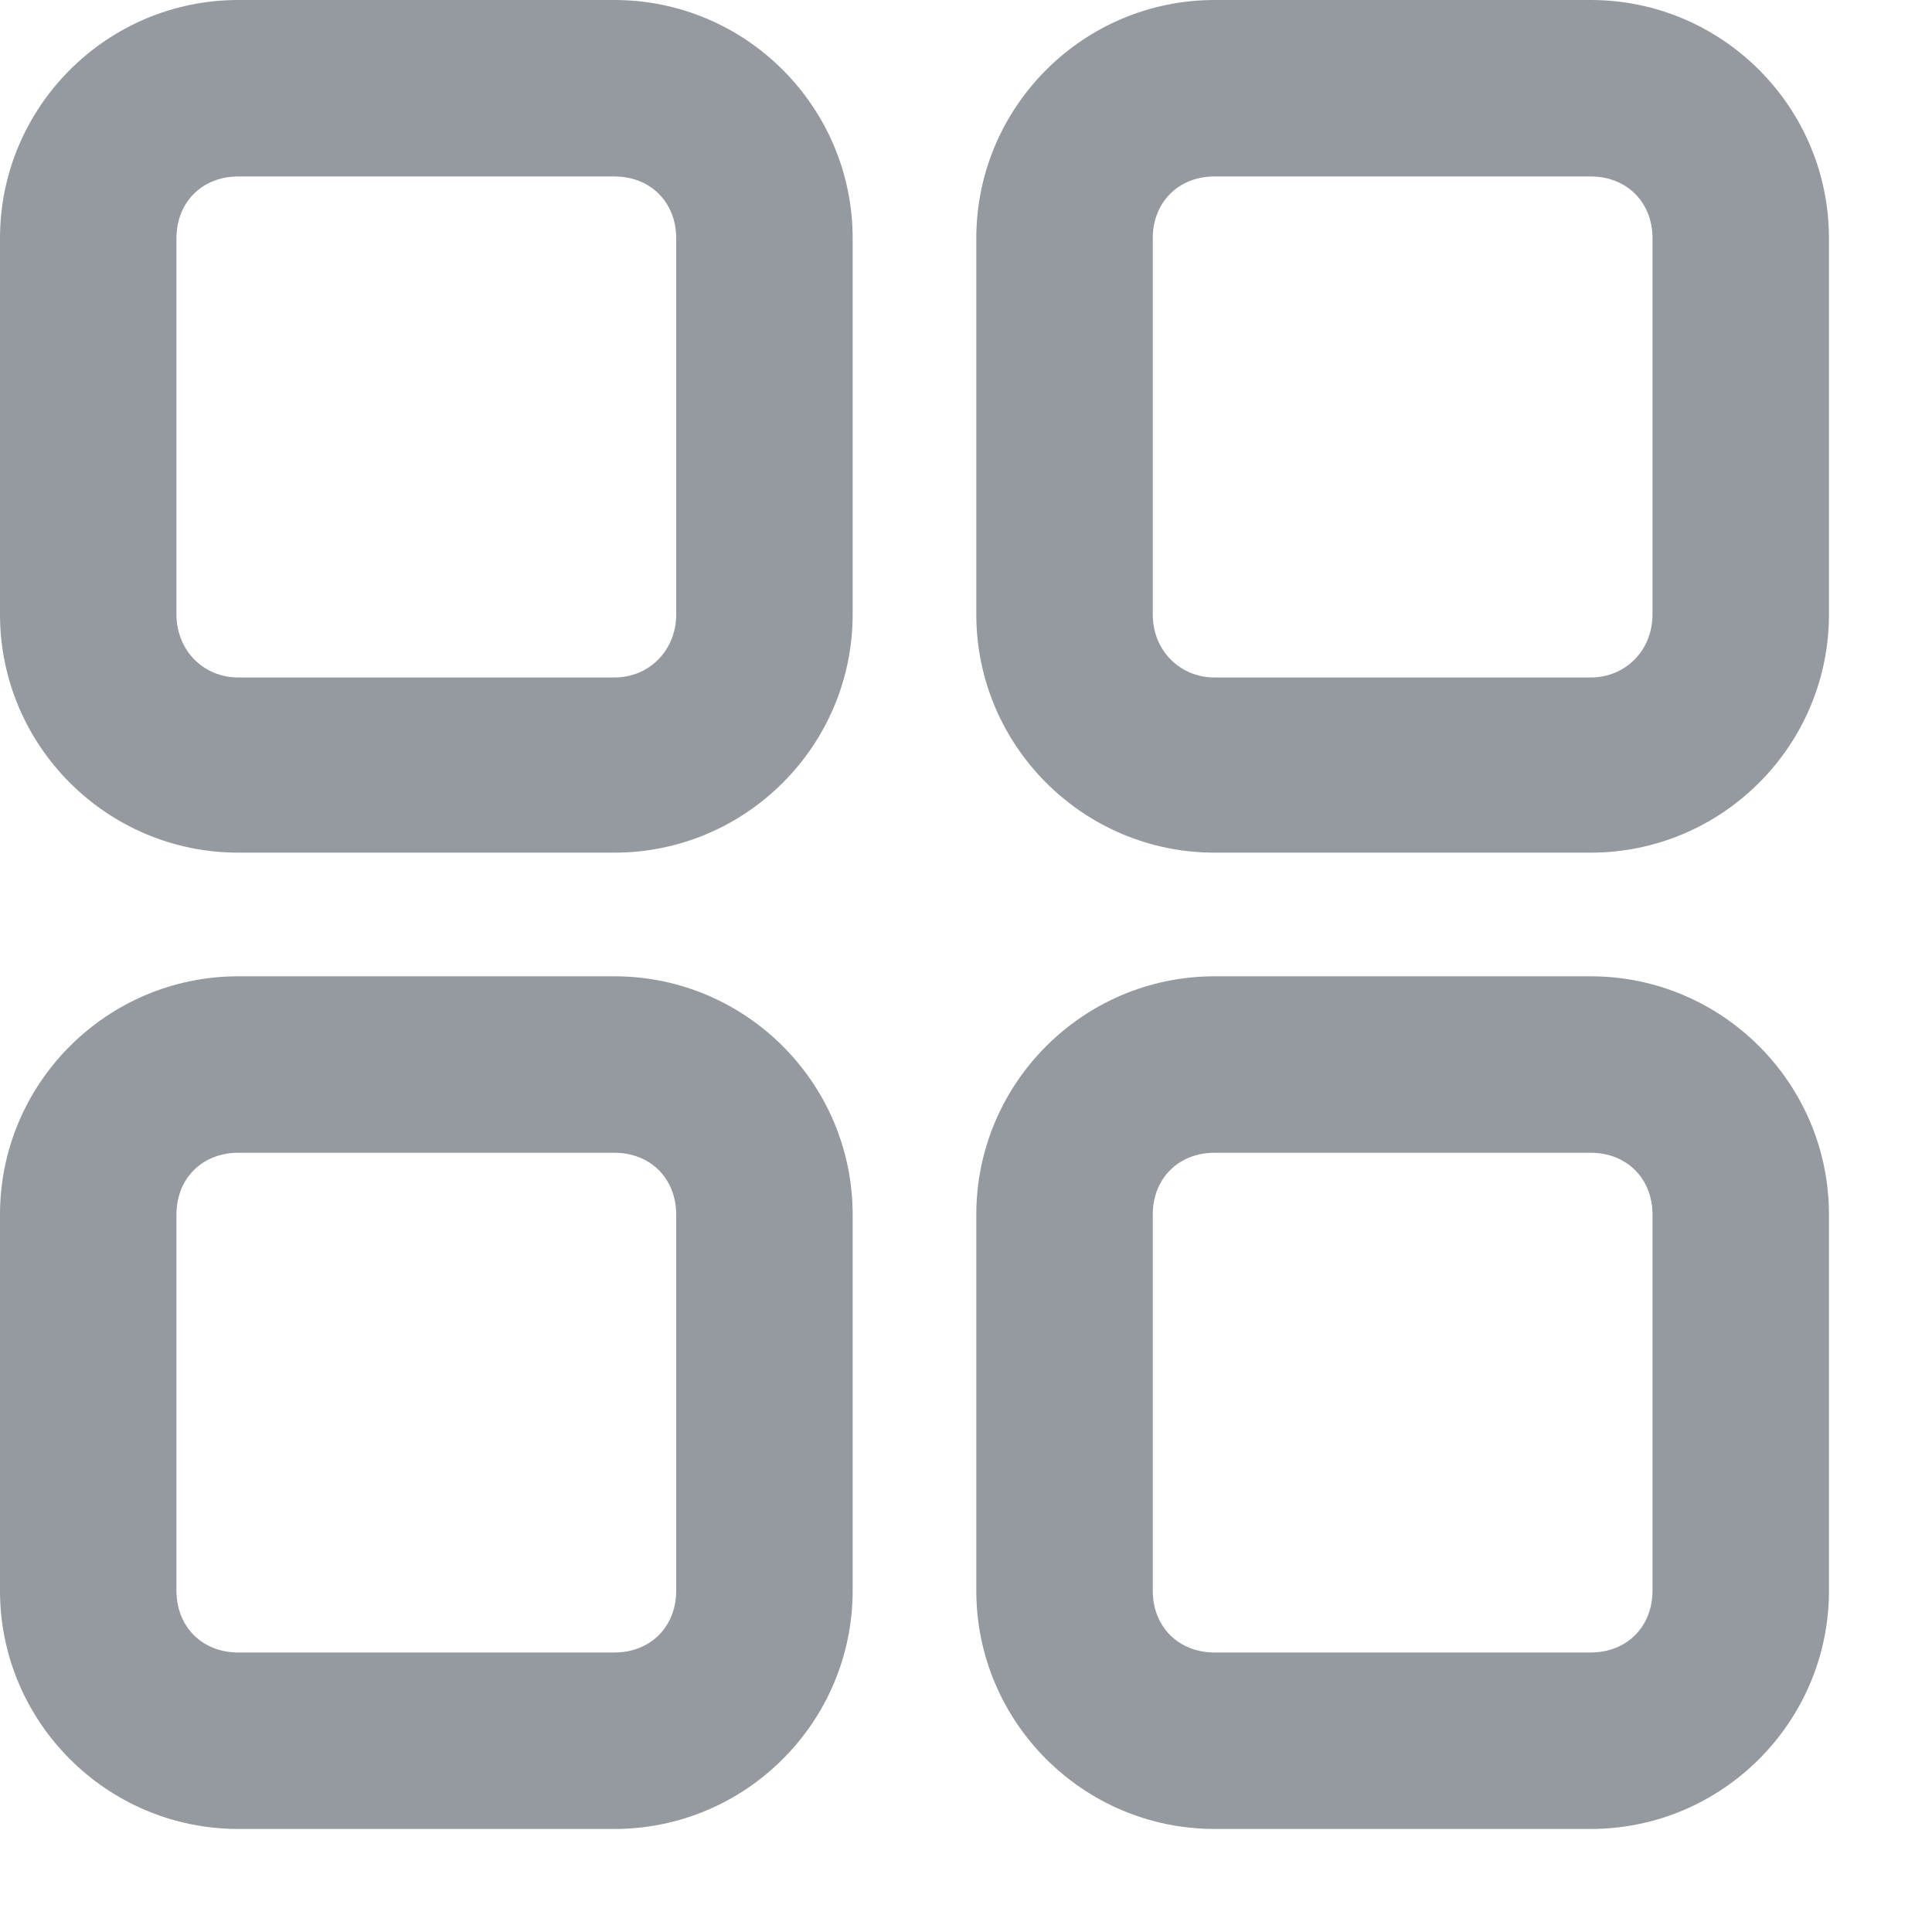
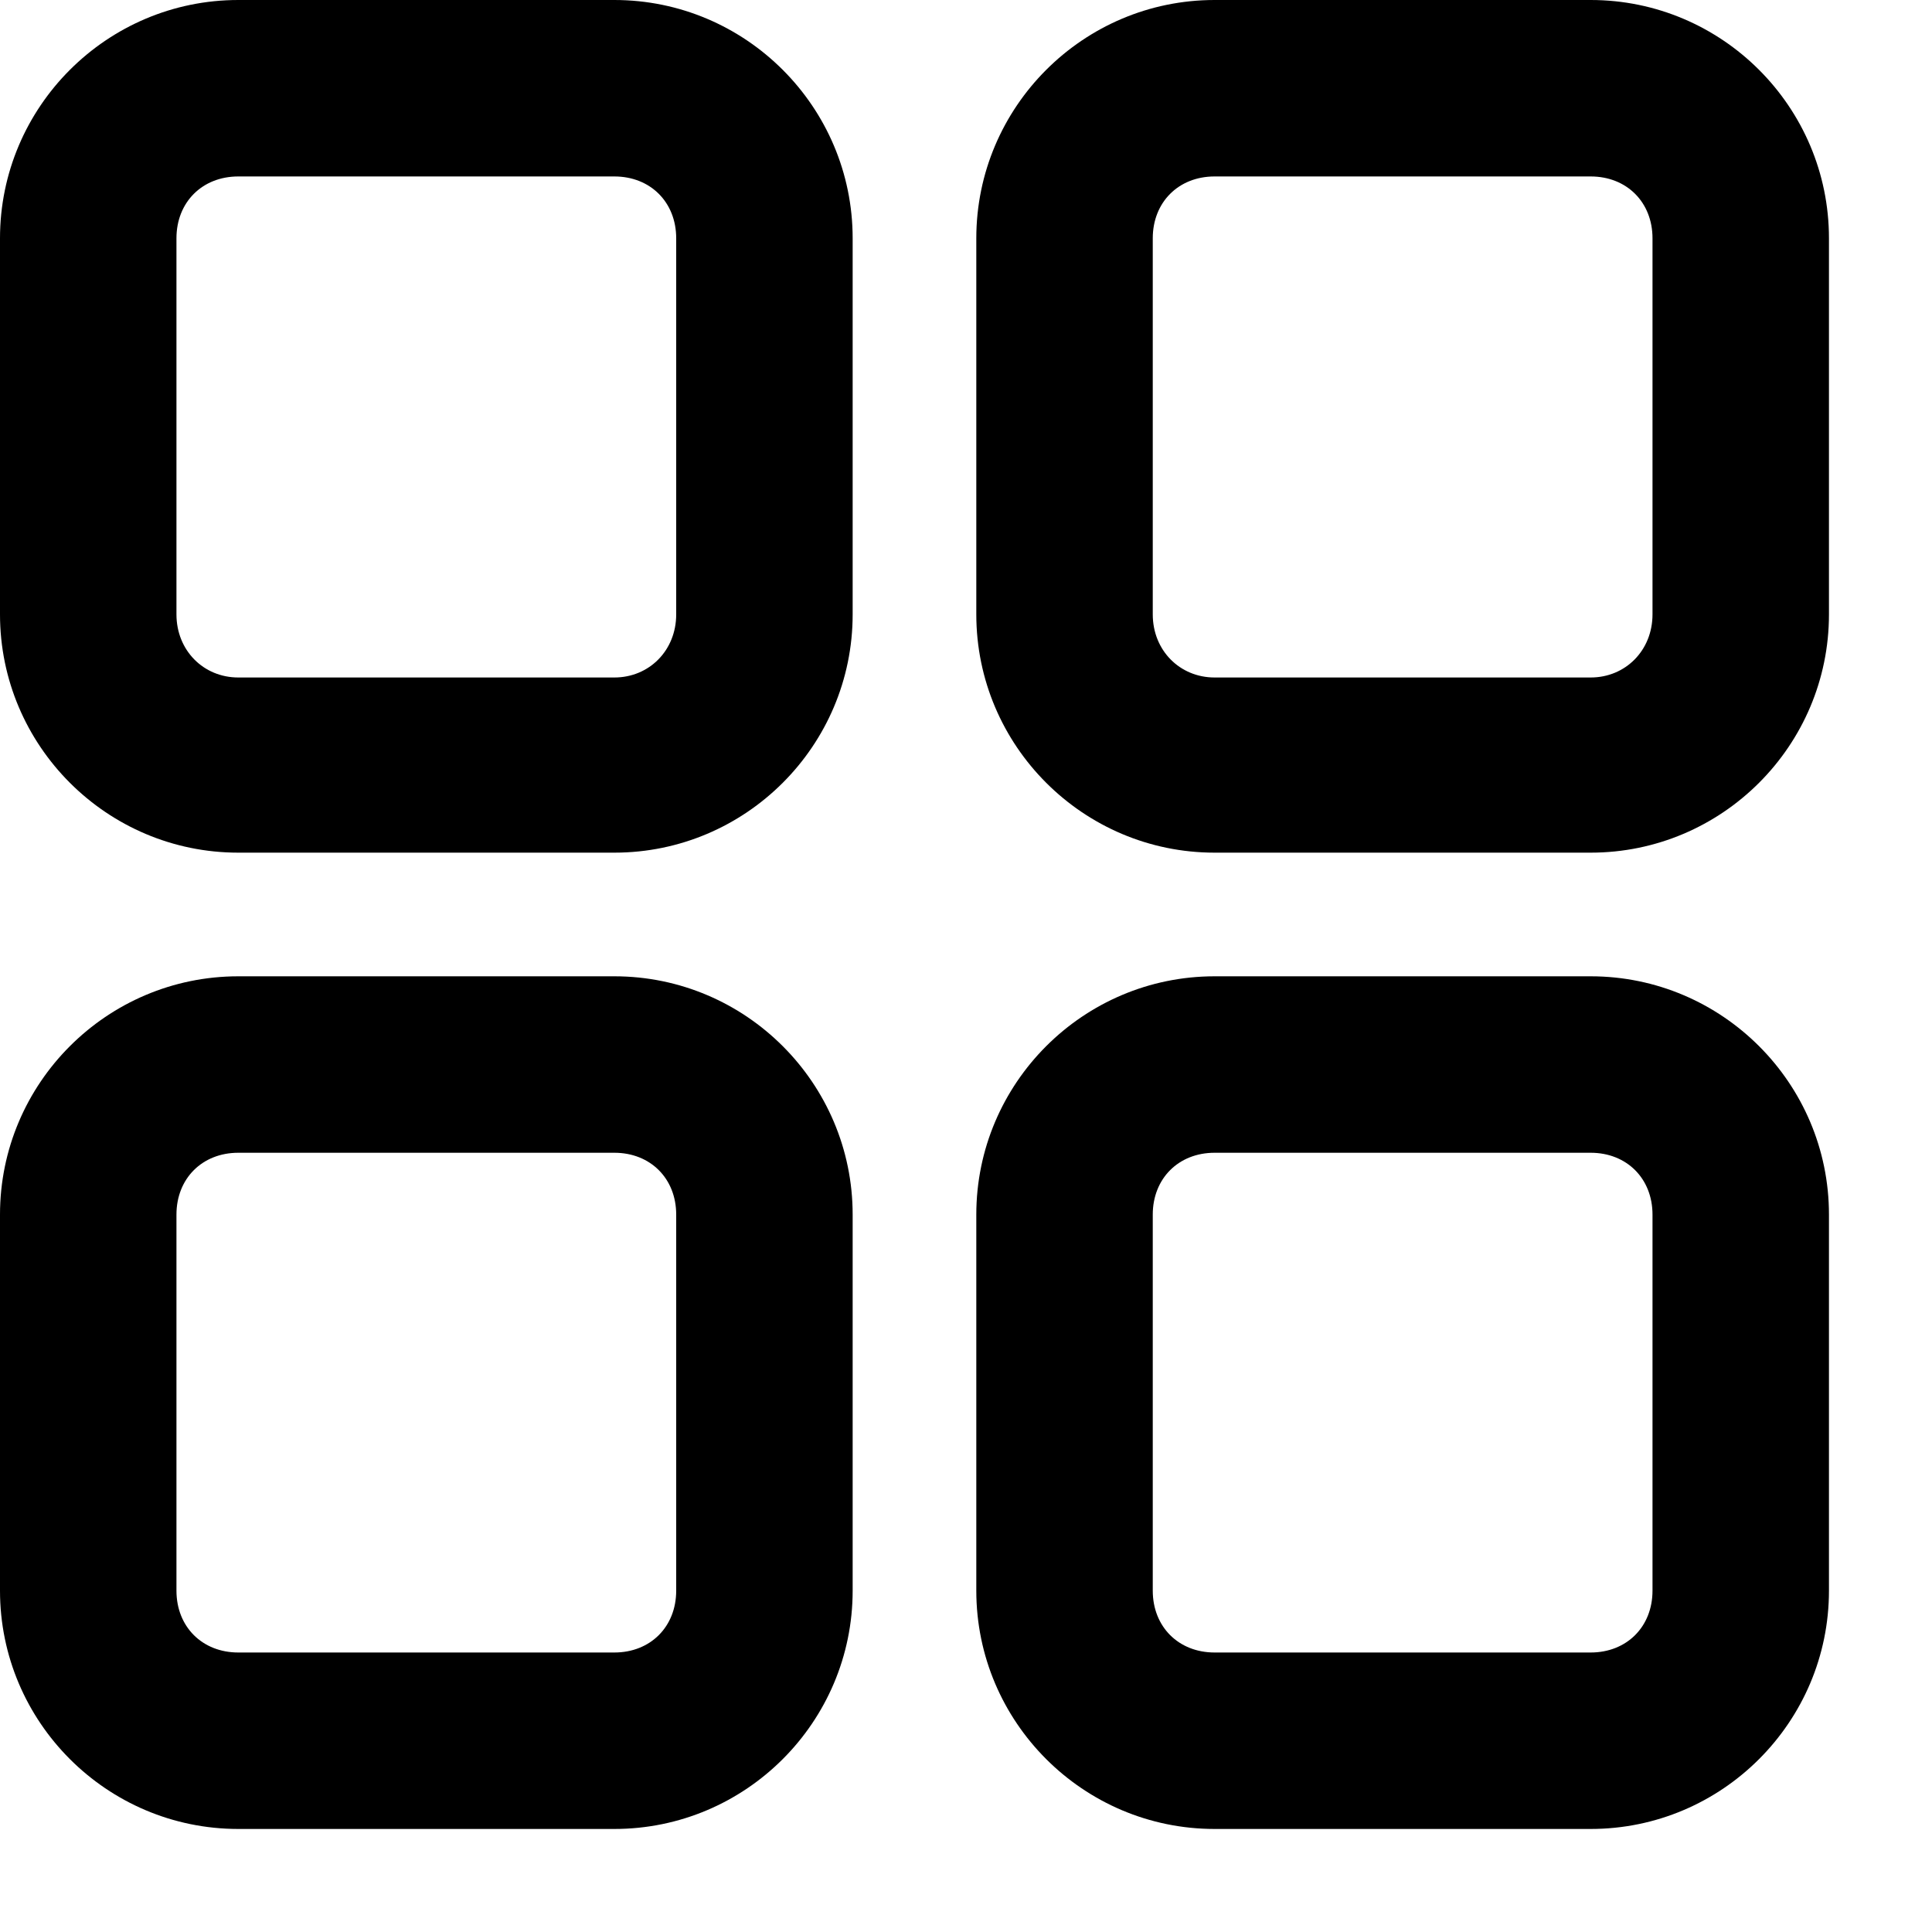
- <svg xmlns="http://www.w3.org/2000/svg" width="15" height="15" viewBox="0 0 15 15" fill="none">
-   <path d="M4.77 7.58H1.85C0.83 7.58 0 8.41 0 9.43V12.35C0 13.37 0.83 14.2 1.85 14.2H4.77C5.79 14.2 6.62 13.37 6.62 12.35V9.43C6.62 8.41 5.79 7.58 4.77 7.58ZM1.37 9.43C1.37 9.15 1.57 8.95 1.85 8.95H4.77C5.05 8.95 5.25 9.15 5.25 9.43V12.35C5.25 12.63 5.05 12.83 4.77 12.83H1.85C1.57 12.83 1.37 12.63 1.37 12.35V9.43Z" fill="#959AA1" />
-   <path d="M4.77 0H1.85C0.83 0 0 0.83 0 1.85V4.77C0 5.79 0.83 6.62 1.85 6.62H4.77C5.79 6.62 6.62 5.79 6.62 4.77V1.85C6.62 0.83 5.79 0 4.77 0ZM1.37 1.85C1.37 1.57 1.57 1.37 1.85 1.37H4.77C5.05 1.37 5.25 1.57 5.25 1.85V4.77C5.25 5.05 5.04 5.26 4.77 5.26H1.85C1.58 5.26 1.37 5.05 1.37 4.77V1.85Z" fill="#959AA1" />
-   <path d="M12.35 7.58H9.43C8.41 7.58 7.58 8.41 7.58 9.43V12.35C7.58 13.37 8.41 14.2 9.43 14.2H12.35C13.37 14.2 14.2 13.37 14.2 12.35V9.43C14.2 8.41 13.37 7.58 12.35 7.58ZM8.95 9.43C8.95 9.15 9.15 8.95 9.43 8.95H12.35C12.63 8.95 12.83 9.15 12.83 9.43V12.35C12.83 12.63 12.63 12.83 12.35 12.83H9.43C9.15 12.83 8.95 12.63 8.95 12.35V9.43Z" fill="#959AA1" />
-   <path d="M12.35 0H9.43C8.41 0 7.58 0.83 7.58 1.85V4.77C7.58 5.79 8.41 6.62 9.43 6.62H12.35C13.37 6.62 14.2 5.79 14.2 4.77V1.85C14.2 0.83 13.37 0 12.35 0ZM8.95 1.85C8.95 1.57 9.15 1.37 9.43 1.37H12.35C12.63 1.37 12.83 1.57 12.83 1.85V4.77C12.83 5.05 12.62 5.26 12.35 5.26H9.43C9.16 5.26 8.95 5.05 8.95 4.77V1.85Z" fill="#959AA1" />
+ <svg xmlns="http://www.w3.org/2000/svg" width="15" height="15" viewBox="0 0 15 15">
+   <path d="M4.77 7.58H1.85C0.83 7.58 0 8.41 0 9.43V12.35C0 13.37 0.83 14.2 1.85 14.2H4.77C5.79 14.2 6.62 13.37 6.62 12.35V9.43C6.62 8.41 5.79 7.58 4.77 7.58ZM1.37 9.43C1.37 9.15 1.57 8.95 1.85 8.95H4.77C5.05 8.95 5.25 9.15 5.25 9.43V12.35C5.25 12.63 5.05 12.83 4.77 12.83H1.85C1.57 12.83 1.37 12.63 1.37 12.35V9.43Z" />
+   <path d="M4.77 0H1.85C0.83 0 0 0.83 0 1.85V4.77C0 5.79 0.83 6.62 1.85 6.62H4.77C5.79 6.62 6.62 5.79 6.62 4.77V1.85C6.62 0.83 5.79 0 4.77 0ZM1.37 1.85C1.37 1.57 1.57 1.37 1.85 1.37H4.77C5.05 1.37 5.25 1.57 5.25 1.85V4.77C5.25 5.05 5.04 5.26 4.77 5.26H1.85C1.58 5.26 1.37 5.05 1.37 4.77V1.85Z" />
+   <path d="M12.35 7.58H9.43C8.41 7.58 7.58 8.41 7.58 9.43V12.35C7.58 13.37 8.41 14.2 9.43 14.2H12.35C13.37 14.2 14.2 13.37 14.2 12.35V9.43C14.2 8.41 13.37 7.58 12.35 7.58ZM8.95 9.43C8.95 9.15 9.15 8.95 9.43 8.95H12.35C12.63 8.95 12.83 9.15 12.83 9.43V12.35C12.83 12.63 12.63 12.83 12.35 12.83H9.43C9.15 12.83 8.95 12.63 8.95 12.35V9.43Z" />
+   <path d="M12.35 0H9.43C8.41 0 7.58 0.83 7.58 1.85V4.77C7.58 5.79 8.41 6.62 9.43 6.62H12.35C13.37 6.62 14.2 5.79 14.2 4.77V1.85C14.2 0.83 13.37 0 12.35 0ZM8.95 1.85C8.95 1.57 9.15 1.37 9.43 1.37H12.35C12.63 1.37 12.83 1.57 12.83 1.85V4.77C12.83 5.05 12.62 5.26 12.35 5.26H9.43C9.16 5.26 8.95 5.05 8.95 4.77V1.85Z" />
</svg>
